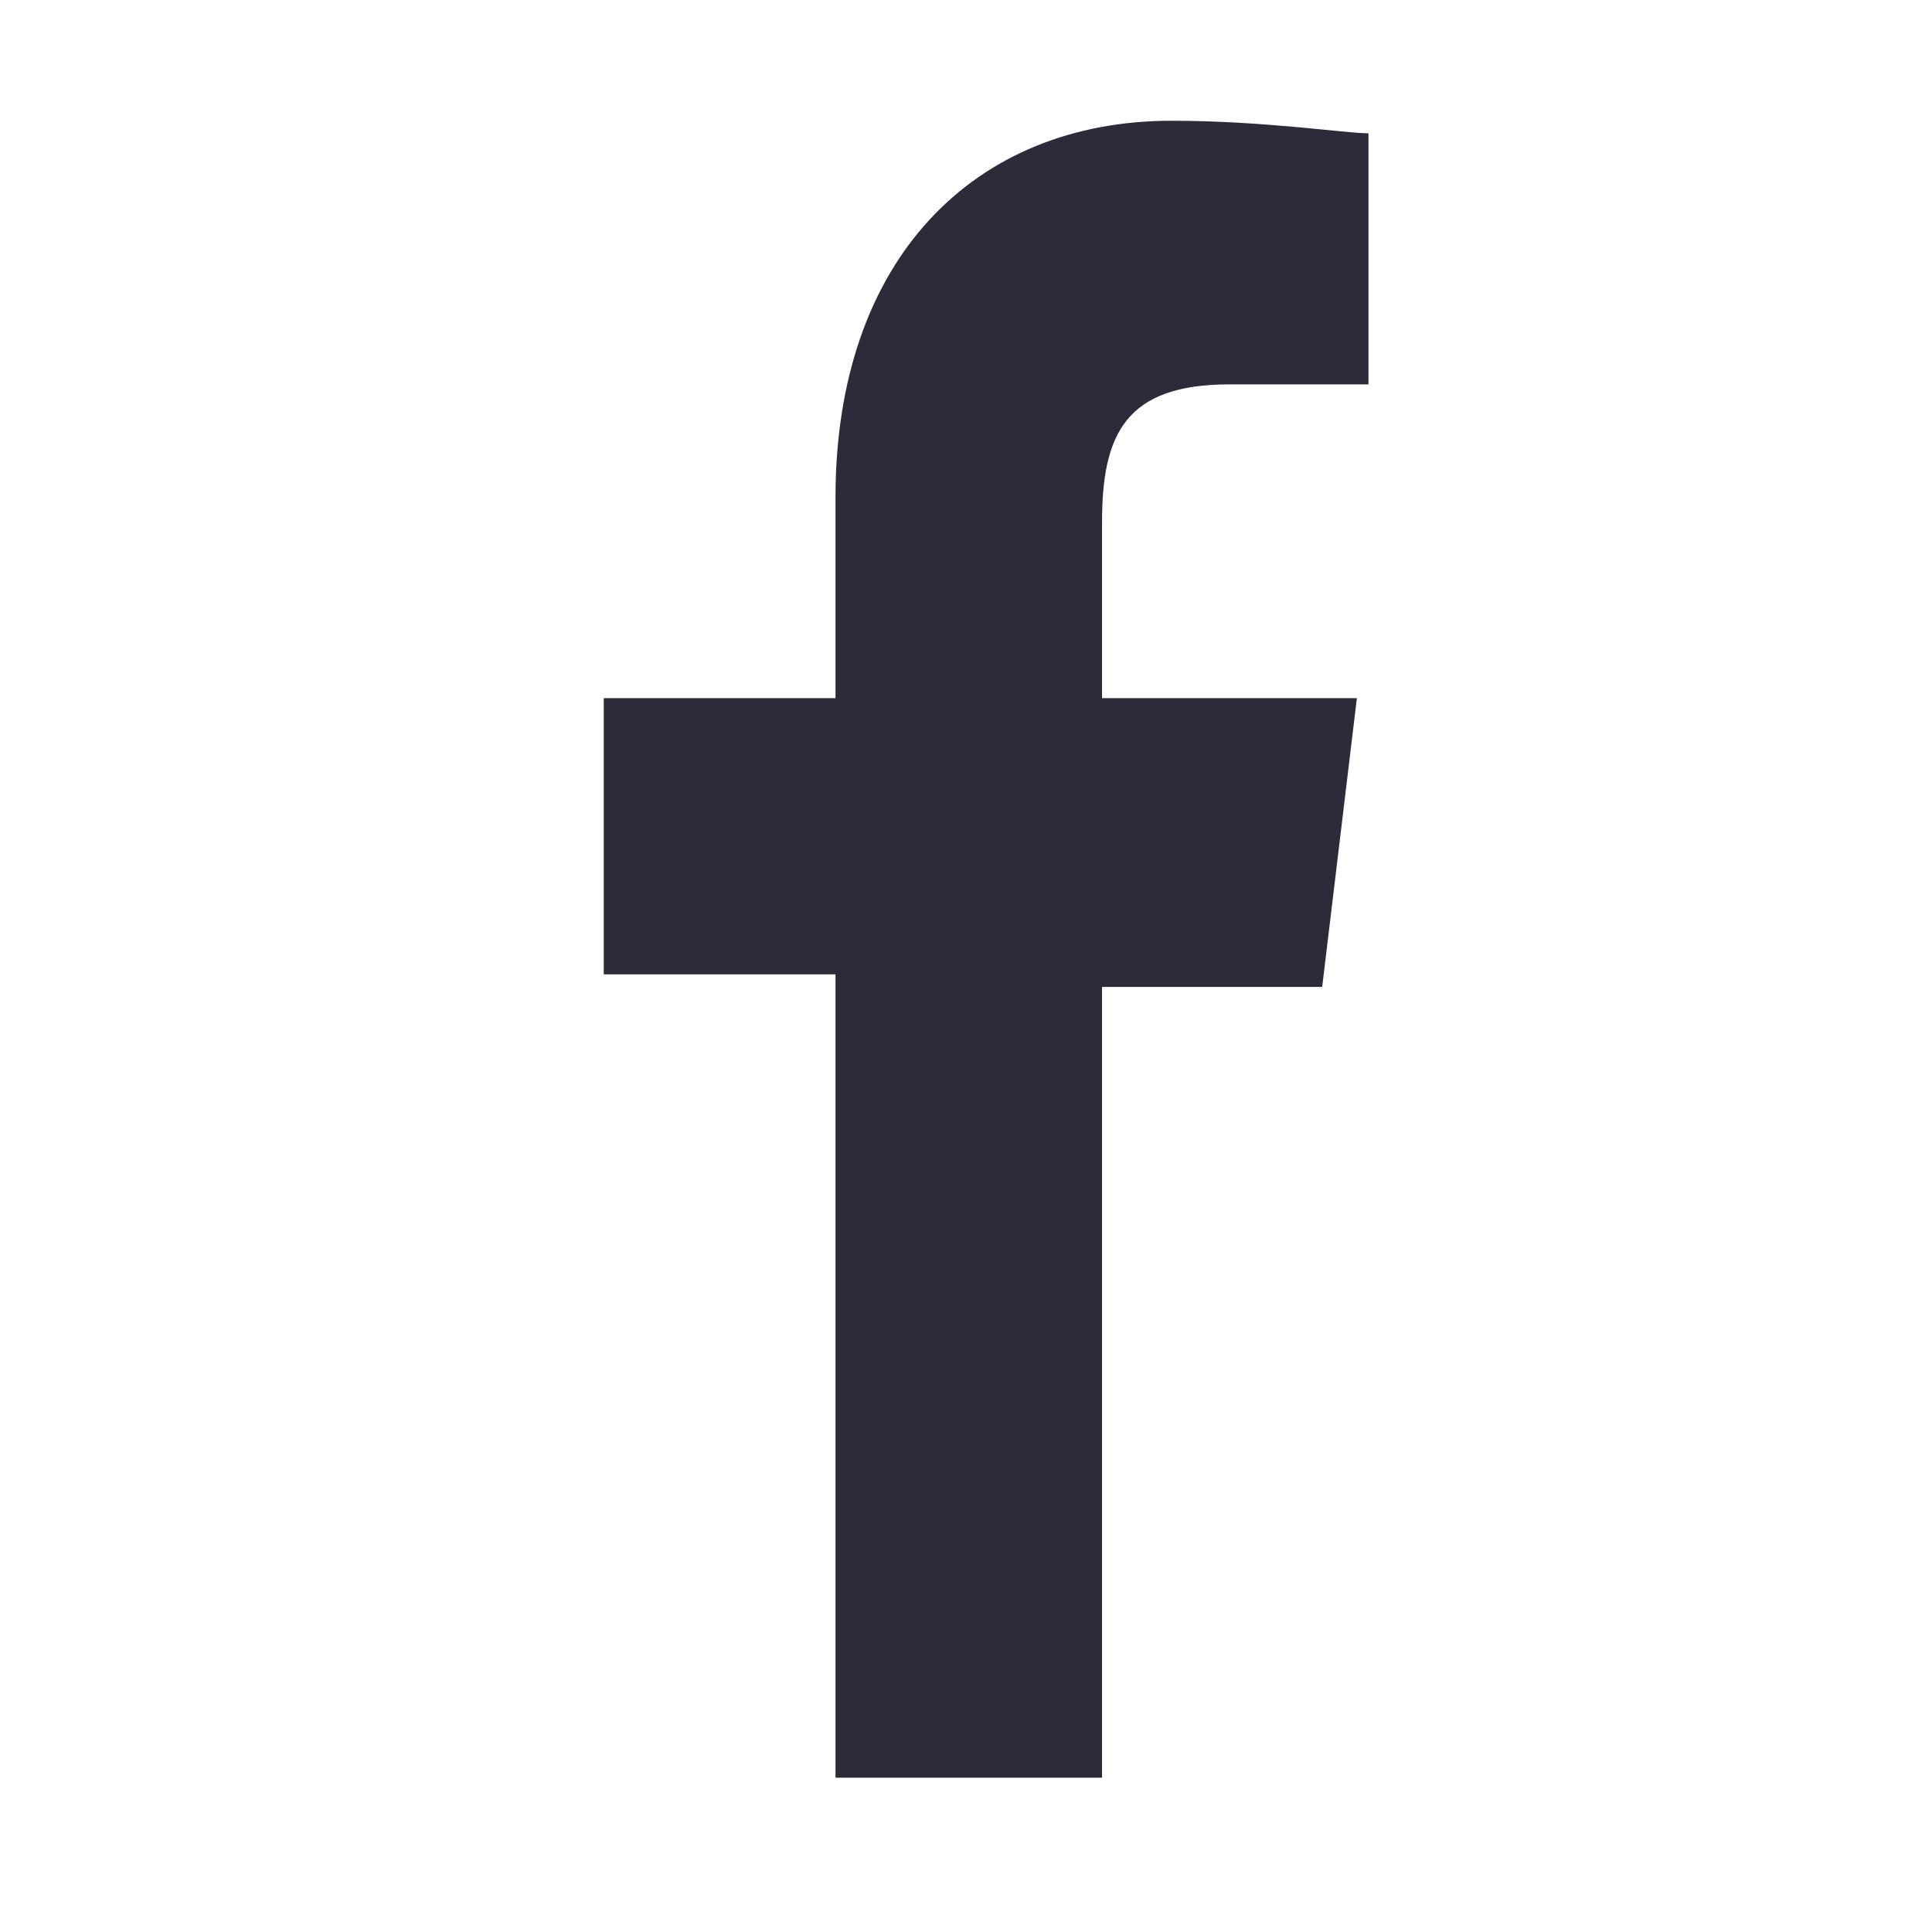
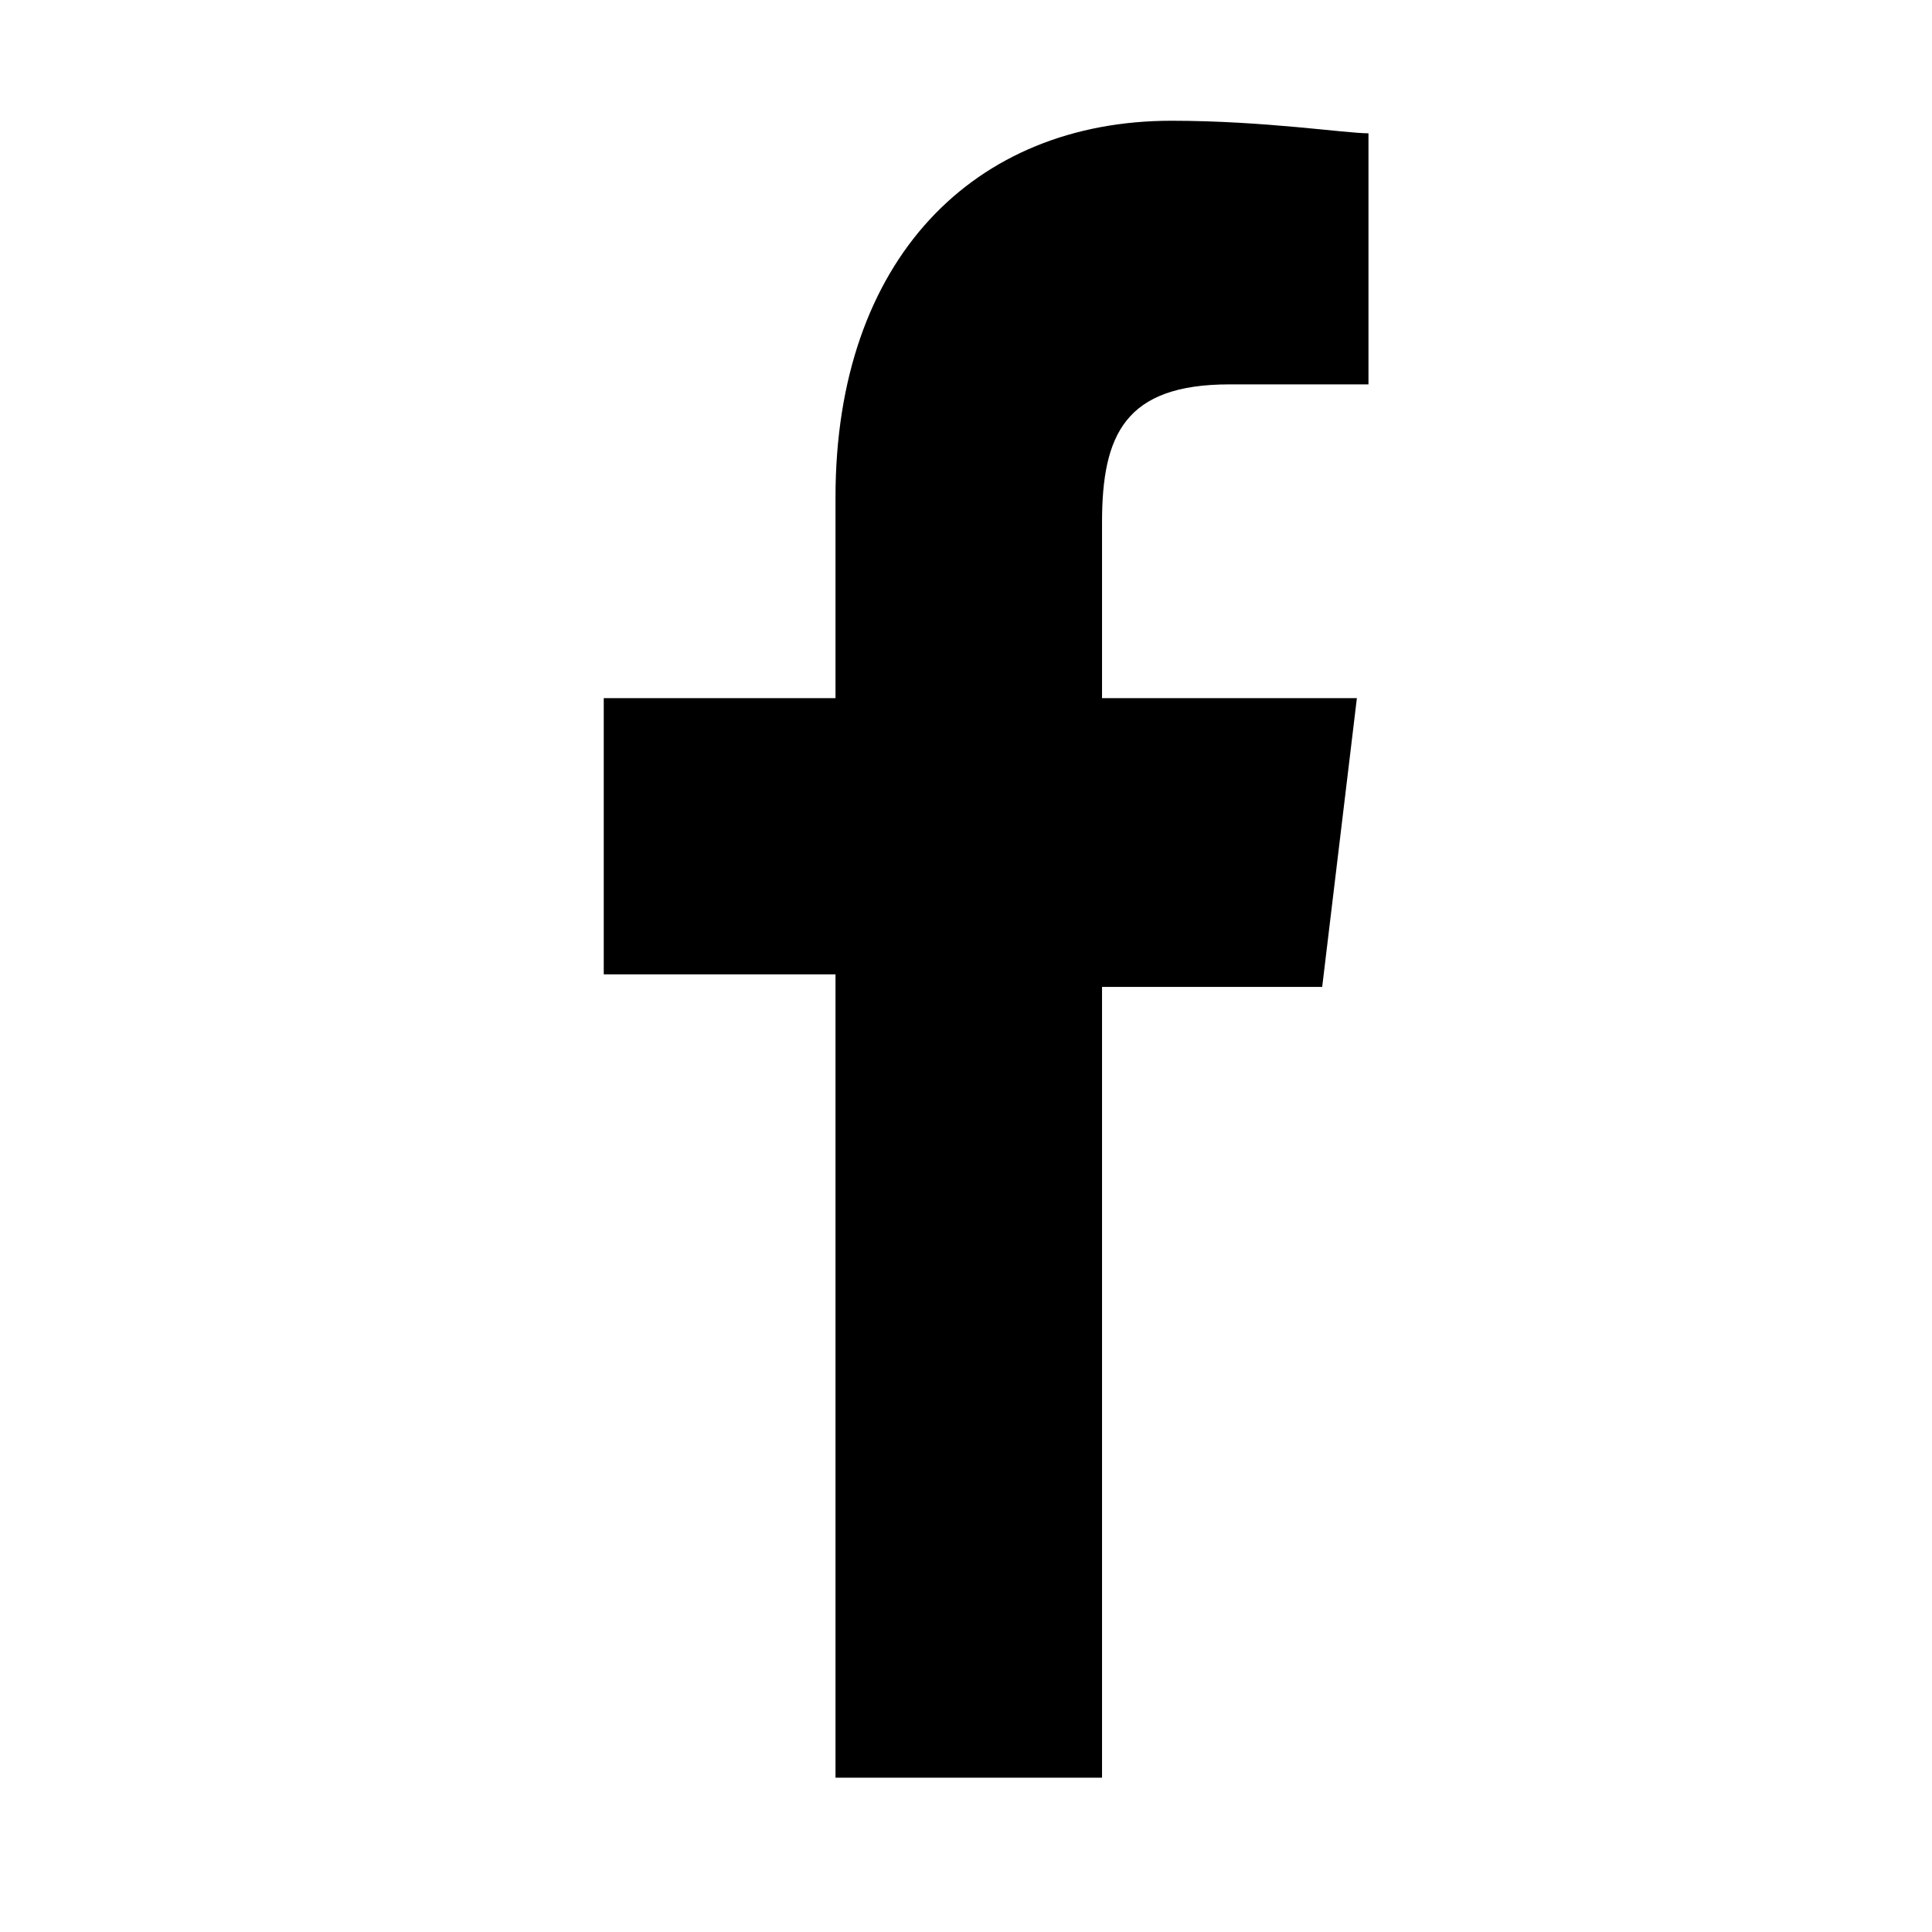
<svg xmlns="http://www.w3.org/2000/svg" width="22" height="22" viewBox="0 0 22 22" fill="none">
-   <path d="M9.514 11.095V20.243H12.549V11.238H15.056L15.451 7.95H12.549V5.949C12.549 4.949 12.812 4.377 14 4.377H15.583V1.518C15.319 1.518 14.396 1.375 13.34 1.375C11.097 1.375 9.514 2.947 9.514 5.663V7.95H6.875V11.095H9.514Z" fill="#2B2B39" />
+   <path d="M9.514 11.095V20.243H12.549V11.238H15.056L15.451 7.95H12.549V5.949C12.549 4.949 12.812 4.377 14 4.377H15.583V1.518C15.319 1.518 14.396 1.375 13.34 1.375C11.097 1.375 9.514 2.947 9.514 5.663V7.95H6.875V11.095H9.514Z" fill="currentColor" />
</svg>
